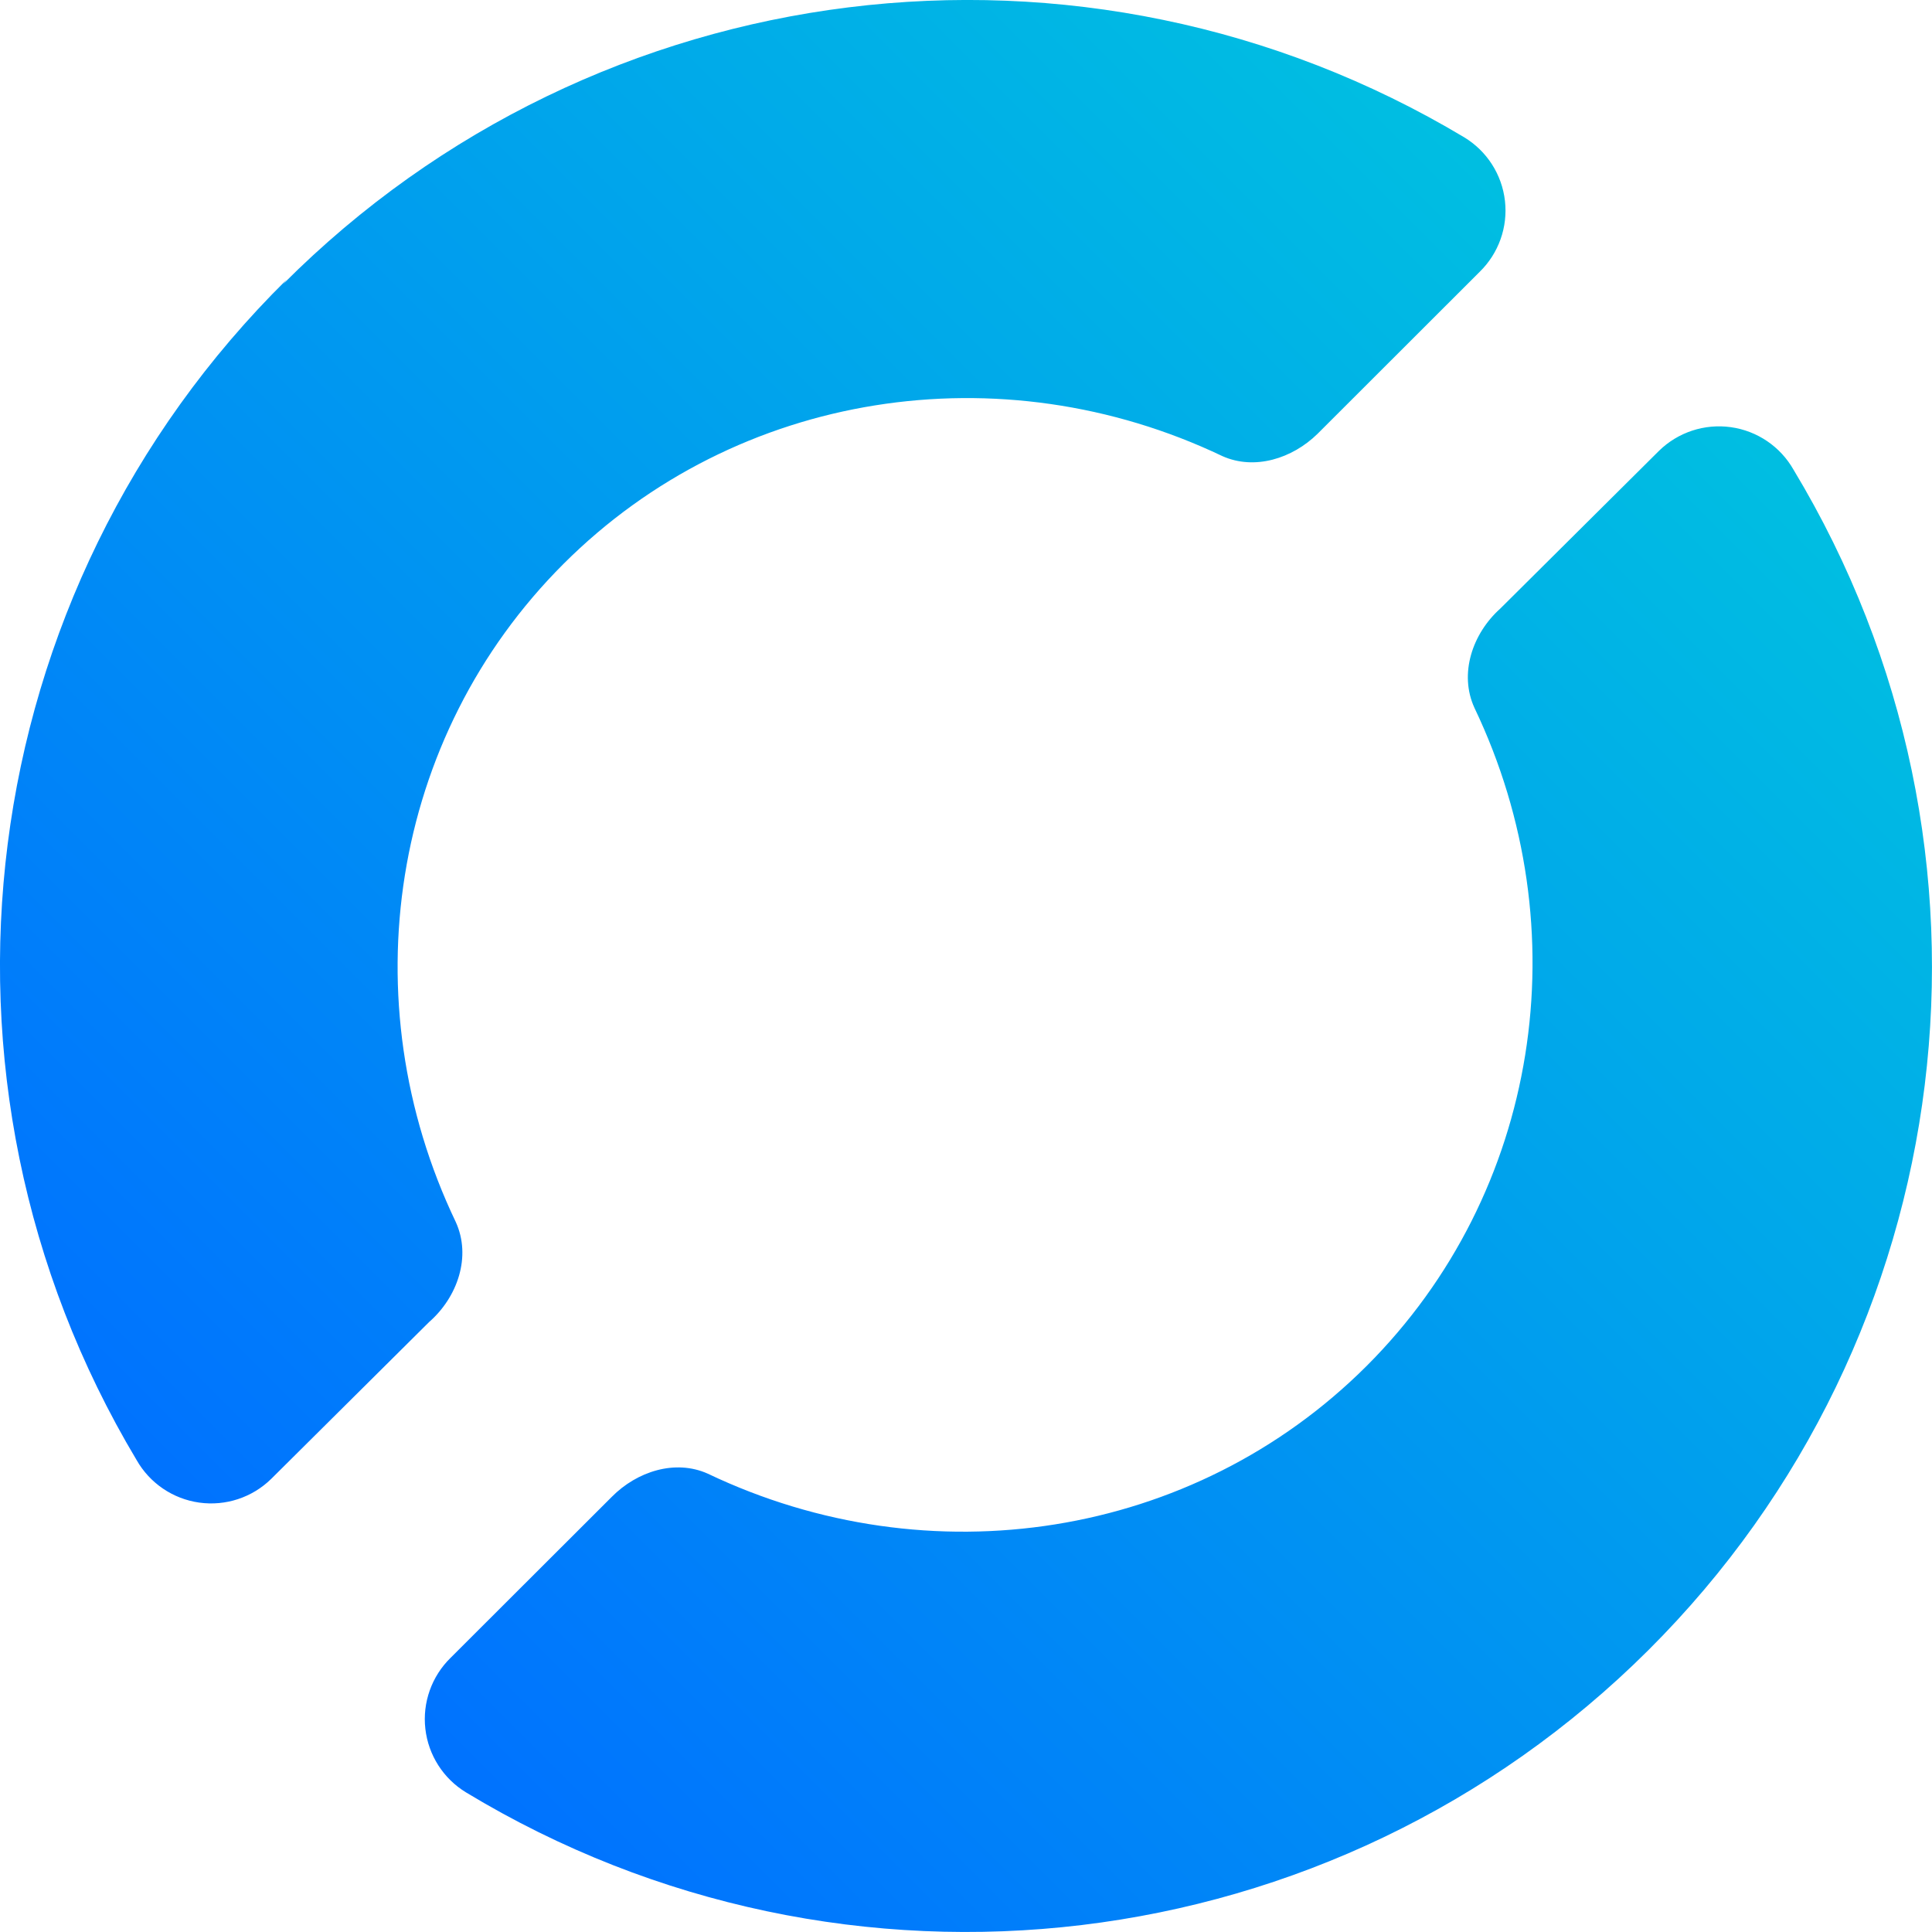
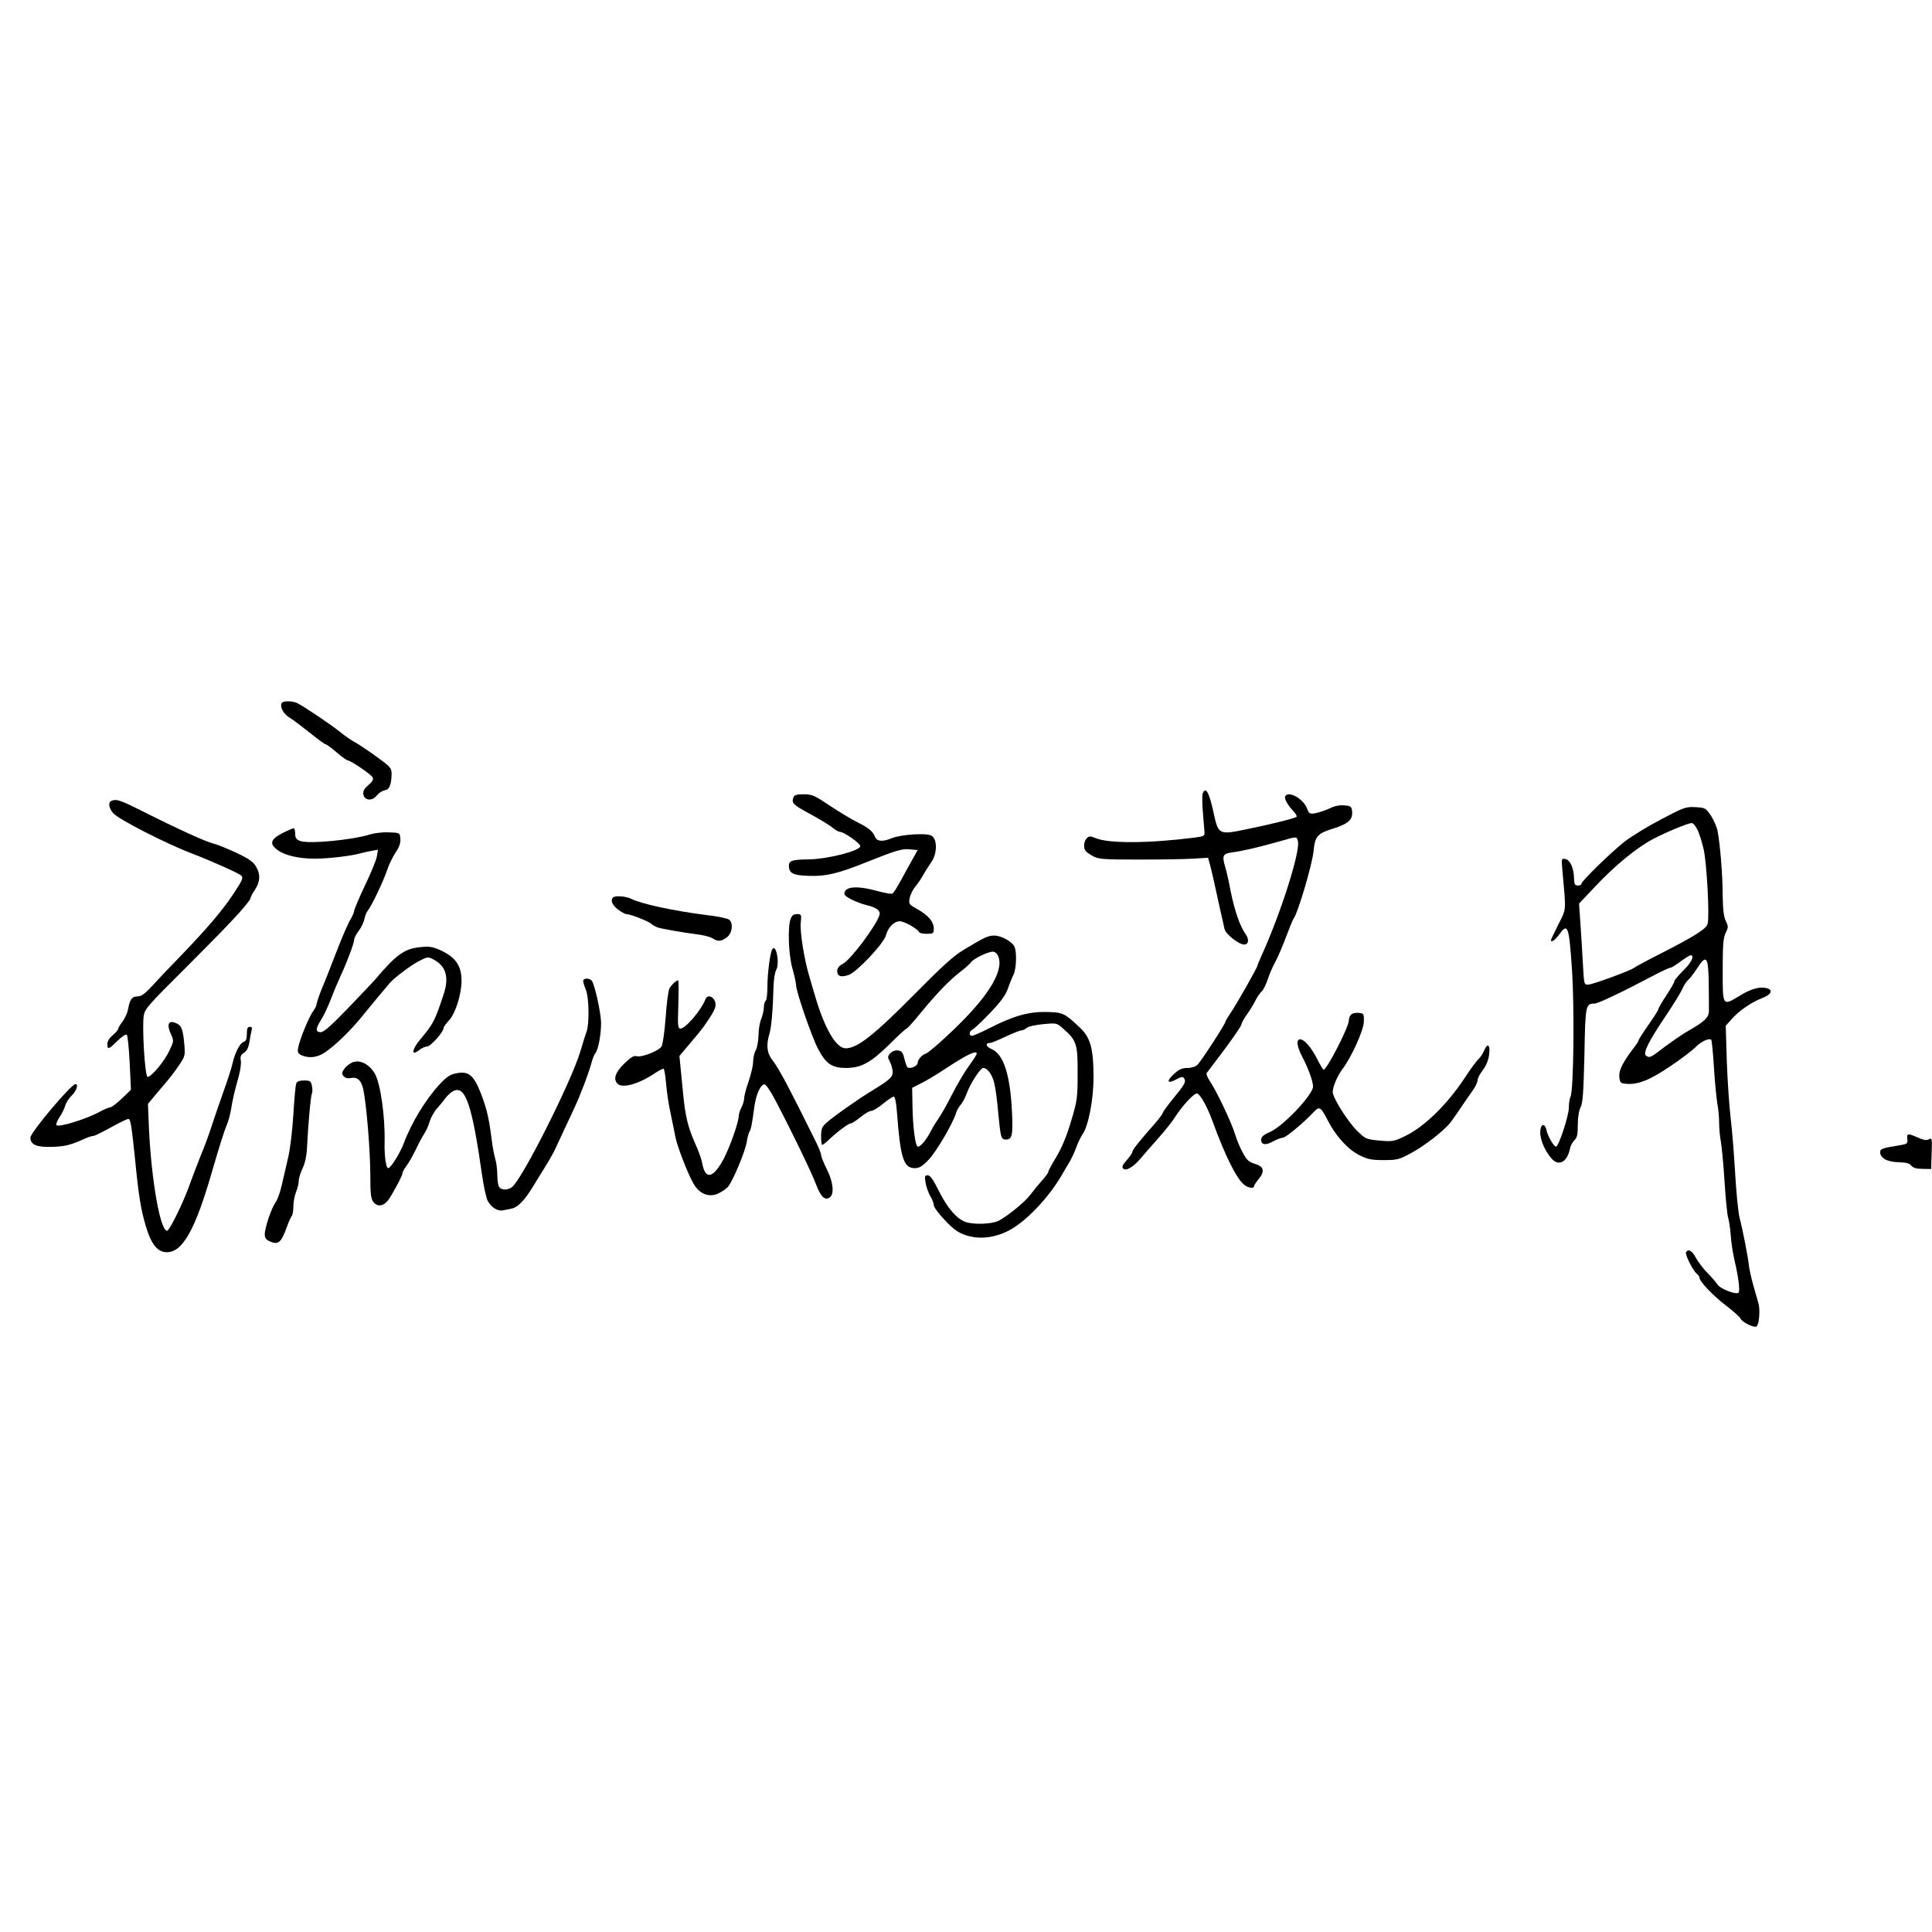
- <svg xmlns="http://www.w3.org/2000/svg" xmlns:xlink="http://www.w3.org/1999/xlink" xml:space="preserve" viewBox="66.993 897.484 26 26">
-   <linearGradient id="a" x1=".148" x2=".845" y1=".851" y2=".154" gradientTransform="matrix(26.301 0 0 26.331 90.674 911.757)" gradientUnits="userSpaceOnUse">
-     <stop offset="0" stop-color="#0071ff" />
-     <stop offset="1" stop-color="#00bfe1" />
-   </linearGradient>
-   <defs>
-     <linearGradient xlink:href="#a" id="b" x1=".148" x2=".845" y1=".851" y2=".154" gradientTransform="matrix(26.00048 0 0 25.99935 66.993 897.485)" gradientUnits="userSpaceOnUse" />
-   </defs>
-   <path fill="url(#b)" d="m89.318 903.552-2.135 2.122c-.376.337-.558.879-.347 1.337 1.422 2.976.882 6.524-1.452 8.856-2.335 2.331-5.887 2.87-8.866 1.449-.439-.197-.954-.03-1.292.312l-2.17 2.167a1.154 1.154 0 0 0 .208 1.81 13.005 13.005 0 0 0 15.91-1.912 12.97 12.97 0 0 0 1.956-15.887 1.154 1.154 0 0 0-1.812-.254zm-18.467-2.305a12.969 12.969 0 0 0-2.02 15.885 1.154 1.154 0 0 0 1.812.254l2.124-2.11c.385-.336.572-.884.359-1.348-1.423-2.976-.884-6.524 1.451-8.856 2.334-2.332 5.887-2.871 8.866-1.45.434.194.942.033 1.281-.3l2.182-2.18a1.152 1.152 0 0 0-.208-1.81 13.009 13.009 0 0 0-15.893 1.973z" />
+ <svg xmlns="http://www.w3.org/2000/svg" version="1.0" width="1080pt" height="1080pt" viewBox="0 0 1080 1080" preserveAspectRatio="xMidYMid meet">
+   <g transform="translate(0,1080) scale(0.1,-0.1)" fill="#000000" stroke="none">
+     <path d="M1575 6870 c-12 -20 9 -61 44 -82 20 -12 71 -51 114 -85 43 -35 82 -63 86 -63 5 0 33 -20 62 -45 29 -25 57 -45 61 -45 17 0 136 -81 142 -97 4 -11 -4 -25 -25 -42 -23 -19 -30 -33 -28 -51 6 -36 50 -40 76 -6 11 13 30 26 43 28 26 3 37 29 39 88 1 30 -5 40 -41 68 -59 45 -137 99 -173 118 -16 9 -50 33 -75 53 -45 37 -195 138 -237 160 -26 13 -80 15 -88 1z" />
+     <path d="M6723 6364 c-3 -8 -3 -55 1 -102 4 -48 8 -98 9 -112 2 -23 -2 -25 -53 -32 -259 -33 -483 -34 -556 -3 -29 12 -36 12 -49 -1 -16 -16 -20 -52 -7 -70 4 -6 23 -20 42 -30 31 -17 59 -19 255 -19 121 0 258 2 304 5 l84 5 14 -50 c7 -27 22 -93 33 -145 11 -52 25 -113 30 -135 5 -22 12 -52 15 -67 5 -29 80 -88 110 -88 25 0 29 29 8 58 -31 43 -61 130 -83 237 -10 55 -24 116 -30 135 -20 68 -15 78 38 85 59 8 153 30 262 61 102 29 97 29 105 4 17 -52 -93 -399 -201 -638 -13 -29 -24 -55 -24 -58 0 -11 -124 -229 -152 -268 -15 -22 -28 -44 -28 -48 0 -11 -135 -220 -156 -240 -11 -11 -33 -18 -56 -18 -30 0 -47 -8 -76 -34 -44 -41 -37 -57 13 -30 31 16 37 17 45 5 11 -19 3 -33 -65 -116 -30 -37 -55 -71 -55 -76 0 -5 -21 -33 -47 -63 -88 -100 -123 -144 -123 -155 0 -6 -14 -26 -31 -46 -24 -27 -29 -39 -21 -47 16 -16 55 6 98 56 19 23 65 75 101 116 37 41 78 93 92 116 43 67 109 137 124 131 19 -7 57 -77 86 -157 70 -192 133 -318 175 -352 23 -19 56 -24 56 -9 0 5 12 23 26 40 36 43 29 71 -21 85 -33 10 -45 20 -67 61 -16 28 -35 75 -44 105 -19 63 -103 241 -140 295 -13 20 -22 41 -19 46 4 5 49 65 101 134 52 70 94 132 94 139 0 7 13 31 29 53 16 22 38 58 49 80 11 22 27 45 36 52 8 7 22 36 32 64 9 29 29 75 44 102 15 28 42 91 60 140 19 50 37 95 42 101 24 32 104 303 111 377 8 83 21 98 112 126 84 27 109 50 103 98 -3 25 -7 28 -45 31 -27 2 -55 -4 -80 -17 -22 -10 -56 -22 -76 -26 -36 -7 -38 -6 -52 29 -22 52 -101 96 -120 66 -8 -12 11 -48 43 -82 14 -15 23 -30 20 -34 -9 -8 -134 -40 -277 -69 -157 -33 -160 -31 -186 87 -25 118 -45 155 -62 112z" />
+     <path d="M4436 6344 c-13 -33 -4 -42 92 -94 53 -29 110 -63 125 -76 16 -13 34 -24 42 -24 22 0 114 -64 114 -80 1 -26 -185 -73 -289 -74 -91 -1 -110 -7 -110 -35 0 -42 23 -55 111 -57 94 -4 164 13 314 73 175 70 208 80 252 75 l43 -4 -32 -57 c-17 -31 -47 -84 -65 -118 -19 -34 -38 -65 -44 -68 -5 -4 -43 3 -84 14 -116 32 -185 26 -185 -16 0 -15 66 -48 125 -63 56 -13 79 -32 71 -56 -19 -60 -159 -247 -203 -271 -23 -12 -33 -25 -33 -41 0 -29 21 -37 64 -22 45 15 198 177 209 223 12 44 45 77 77 77 26 0 101 -43 108 -61 2 -5 21 -9 43 -9 36 0 39 2 39 29 0 38 -31 75 -91 108 -48 27 -50 29 -44 63 4 19 18 47 31 63 14 16 34 46 45 66 11 20 31 51 44 70 35 48 36 132 1 150 -29 16 -172 6 -222 -15 -50 -21 -83 -18 -93 9 -12 30 -36 50 -101 82 -30 15 -98 56 -151 91 -86 58 -101 64 -146 64 -37 0 -53 -4 -57 -16z" />
+     <path d="M623 6323 c-19 -7 -16 -37 8 -67 27 -34 296 -172 449 -230 104 -40 257 -108 269 -121 12 -12 6 -26 -45 -103 -62 -93 -143 -189 -305 -357 -54 -55 -121 -126 -149 -157 -41 -44 -60 -58 -81 -58 -31 0 -43 -16 -53 -71 -3 -19 -17 -51 -31 -69 -14 -19 -25 -38 -25 -43 0 -4 -13 -20 -30 -34 -18 -15 -30 -34 -30 -49 0 -33 8 -31 57 18 27 26 46 38 52 33 5 -6 12 -77 16 -158 l7 -149 -51 -49 c-28 -27 -57 -49 -65 -49 -7 0 -33 -11 -57 -24 -76 -42 -235 -91 -244 -75 -3 4 5 25 19 46 14 21 28 50 31 64 4 15 20 39 36 55 27 26 39 64 21 64 -24 0 -252 -271 -252 -299 0 -40 35 -55 120 -52 74 2 105 10 187 47 17 8 37 14 45 14 7 0 53 23 102 50 48 27 92 48 96 45 11 -7 17 -50 35 -225 20 -206 33 -284 61 -377 30 -100 65 -143 117 -143 88 0 159 127 252 450 43 147 67 224 82 260 9 19 19 58 24 85 9 57 20 105 44 190 9 33 14 72 11 87 -4 22 0 31 18 43 16 11 25 29 30 58 3 23 9 52 12 65 5 16 2 22 -10 22 -12 0 -16 -10 -16 -39 0 -30 -5 -41 -18 -45 -21 -7 -49 -62 -62 -120 -5 -23 -27 -93 -50 -156 -22 -63 -53 -151 -67 -195 -14 -44 -41 -118 -61 -165 -19 -47 -46 -119 -61 -160 -35 -100 -113 -259 -127 -260 -38 -1 -87 278 -101 565 l-6 144 34 41 c19 22 50 59 70 83 20 23 52 65 71 94 34 51 34 52 27 129 -8 79 -17 97 -57 109 -32 9 -39 -17 -17 -65 18 -39 17 -40 -9 -95 -27 -58 -100 -145 -121 -145 -15 0 -32 285 -21 345 7 37 25 57 240 271 177 178 224 226 289 297 37 41 67 79 67 85 0 6 11 28 25 48 30 45 32 88 5 132 -16 26 -43 44 -113 77 -51 23 -107 46 -126 50 -37 8 -198 81 -396 181 -124 62 -144 69 -172 57z" />
+     <path d="M9288 6221 c-73 -38 -167 -95 -208 -127 -77 -61 -240 -220 -240 -235 0 -5 -9 -9 -20 -9 -16 0 -20 7 -21 38 -1 59 -22 106 -49 110 -22 4 -22 2 -16 -65 21 -233 23 -210 -23 -301 -22 -45 -41 -84 -41 -87 0 -17 24 0 49 35 45 62 52 41 68 -193 15 -217 10 -685 -8 -718 -5 -10 -9 -37 -9 -61 0 -45 -57 -218 -72 -218 -12 0 -46 59 -53 92 -10 45 -35 35 -35 -13 0 -42 27 -105 64 -146 39 -45 87 -19 102 55 3 17 15 39 25 48 15 14 19 31 19 86 0 43 6 80 16 99 12 24 16 83 21 292 5 280 7 287 57 287 19 0 150 62 326 155 47 25 90 45 97 45 6 0 32 16 57 35 26 19 51 35 56 35 25 0 6 -40 -40 -85 -27 -27 -50 -54 -50 -60 0 -6 -20 -42 -45 -79 -25 -38 -45 -73 -45 -78 0 -5 -25 -44 -55 -87 -30 -43 -55 -82 -55 -86 0 -4 -9 -19 -20 -33 -67 -87 -91 -134 -88 -170 3 -33 6 -37 33 -40 66 -8 134 18 248 95 62 41 127 91 145 109 31 32 76 53 88 41 3 -3 10 -72 15 -154 5 -81 14 -172 19 -202 6 -30 10 -78 10 -107 0 -29 4 -75 9 -101 5 -26 15 -127 21 -223 6 -96 15 -188 20 -205 5 -16 12 -61 15 -100 2 -38 12 -101 21 -140 23 -97 32 -175 22 -182 -18 -10 -101 22 -117 46 -9 14 -35 44 -58 67 -23 24 -51 61 -63 83 -20 39 -42 52 -55 31 -7 -11 37 -101 59 -119 9 -8 16 -18 16 -23 0 -21 75 -100 147 -155 41 -31 79 -65 84 -76 11 -20 75 -51 88 -42 14 8 21 88 12 125 -5 19 -19 68 -31 109 -11 40 -22 90 -24 110 -5 47 -33 192 -51 261 -8 30 -19 141 -25 245 -6 105 -17 244 -25 310 -8 66 -18 210 -22 320 l-6 201 33 37 c39 45 108 93 169 117 53 20 65 46 27 56 -40 10 -86 -3 -149 -41 -99 -60 -97 -63 -97 140 0 141 3 181 16 209 16 32 16 37 1 68 -11 23 -16 65 -17 138 0 113 -14 287 -28 361 -4 25 -22 65 -38 90 -29 42 -32 44 -86 47 -53 3 -65 -1 -190 -67z m200 -58 c11 -21 27 -72 36 -113 17 -78 33 -370 22 -413 -7 -29 -68 -68 -260 -166 -77 -39 -144 -75 -151 -81 -18 -15 -228 -92 -255 -94 -25 -1 -25 -1 -31 109 -3 61 -10 163 -14 227 l-8 117 89 94 c112 120 239 223 329 269 75 39 192 87 212 87 7 1 21 -16 31 -36z m64 -862 c1 -69 1 -139 1 -156 -2 -34 -28 -58 -113 -106 -30 -17 -90 -58 -133 -90 -81 -62 -84 -64 -105 -51 -20 13 12 78 107 219 45 67 88 137 96 156 7 18 22 40 31 48 10 8 32 37 51 66 52 81 63 67 65 -86z" />
+     <path d="M1579 6143 c-67 -35 -75 -60 -27 -95 41 -30 118 -48 208 -48 73 0 205 15 255 30 17 4 45 11 64 14 l34 6 -6 -36 c-3 -20 -33 -94 -67 -164 -33 -70 -60 -134 -60 -141 0 -8 -10 -30 -21 -49 -12 -19 -46 -97 -76 -175 -30 -77 -67 -173 -84 -212 -16 -40 -29 -79 -29 -86 0 -8 -9 -25 -19 -39 -22 -28 -75 -156 -84 -204 -5 -27 -2 -33 19 -43 41 -18 87 -13 129 15 59 39 151 129 216 211 29 36 121 147 148 178 27 31 114 96 160 121 53 27 53 27 87 9 67 -36 85 -98 55 -190 -49 -149 -58 -168 -129 -252 -50 -59 -56 -100 -10 -64 14 12 35 21 46 21 19 0 92 82 92 104 0 5 13 24 29 41 36 37 71 147 71 222 0 86 -34 134 -124 174 -40 17 -59 20 -110 14 -86 -9 -133 -43 -250 -182 -6 -7 -71 -76 -145 -153 -98 -102 -141 -140 -158 -140 -30 0 -30 20 3 71 14 22 39 75 55 117 16 42 41 101 55 131 34 73 74 180 74 199 0 8 11 30 25 48 14 18 28 48 32 66 3 18 12 40 20 49 19 23 87 164 107 225 9 29 31 73 47 98 22 32 29 55 27 78 -3 33 -3 33 -63 35 -33 2 -80 -4 -105 -11 -100 -32 -346 -55 -392 -37 -22 8 -28 17 -28 41 0 16 -4 30 -8 30 -5 0 -33 -12 -63 -27z" />
+     <path d="M3427 5783 c-16 -15 -5 -42 27 -67 19 -14 41 -26 48 -26 21 0 119 -38 137 -53 9 -8 25 -17 36 -21 22 -8 149 -30 235 -41 30 -4 64 -14 75 -21 27 -19 48 -17 79 7 30 23 36 78 12 98 -8 7 -66 19 -128 26 -175 22 -364 62 -418 90 -30 15 -91 20 -103 8z" />
+     <path d="M4420 5664 c-18 -45 -12 -203 10 -279 11 -38 20 -80 20 -92 0 -35 89 -293 123 -356 44 -84 78 -107 156 -107 85 0 138 29 245 134 47 47 89 86 94 86 4 0 41 41 82 92 89 108 157 178 219 226 25 19 52 43 59 53 14 20 94 59 122 59 26 0 44 -42 35 -86 -18 -99 -127 -237 -323 -414 -40 -36 -78 -67 -85 -69 -23 -7 -47 -34 -47 -52 0 -19 -45 -38 -58 -24 -4 3 -11 25 -17 48 -8 34 -15 43 -36 45 -15 2 -32 -5 -42 -16 -16 -17 -16 -22 -2 -48 8 -16 15 -41 15 -56 0 -30 -16 -44 -117 -106 -76 -46 -218 -146 -255 -180 -23 -21 -28 -34 -28 -74 0 -26 3 -48 6 -48 4 0 16 9 28 20 46 45 118 100 131 100 7 0 32 16 55 35 23 19 50 35 60 35 10 0 40 18 66 40 27 22 54 40 60 40 7 0 14 -32 18 -87 19 -257 37 -313 100 -313 25 0 42 10 78 48 42 44 137 205 153 262 4 14 16 34 26 45 10 11 25 41 34 65 19 53 75 139 91 140 24 0 51 -37 62 -85 7 -27 17 -102 22 -165 14 -144 16 -150 45 -150 34 0 39 29 31 174 -11 193 -48 304 -112 331 -33 14 -39 35 -9 35 7 0 46 16 86 35 41 19 80 35 88 35 8 0 22 6 30 14 9 8 50 17 92 21 75 7 76 7 112 -25 75 -65 82 -87 81 -250 0 -137 -2 -152 -37 -269 -25 -84 -52 -148 -82 -198 -25 -41 -45 -78 -45 -84 0 -5 -17 -28 -38 -52 -21 -23 -50 -59 -65 -79 -28 -37 -123 -115 -174 -142 -38 -19 -138 -23 -185 -7 -50 17 -104 80 -153 180 -29 58 -45 81 -59 81 -16 0 -18 -5 -12 -42 4 -23 16 -56 26 -74 11 -17 20 -40 20 -51 0 -11 28 -49 63 -85 48 -51 74 -69 116 -83 74 -24 157 -16 238 25 96 48 229 188 303 319 8 14 24 42 36 61 12 19 30 58 40 85 10 28 26 61 36 75 33 48 61 195 61 320 -1 165 -17 222 -84 283 -80 74 -88 78 -180 80 -99 2 -184 -22 -317 -90 -47 -24 -91 -43 -98 -43 -20 0 -17 25 4 36 10 5 54 47 99 94 58 61 85 98 97 133 9 27 23 61 31 77 17 33 20 132 5 160 -15 28 -74 60 -111 60 -36 0 -51 -7 -171 -79 -56 -33 -121 -92 -273 -246 -232 -234 -322 -305 -388 -305 -53 0 -117 110 -170 290 -9 30 -23 78 -31 105 -30 99 -54 250 -50 303 5 50 4 52 -21 52 -18 0 -28 -7 -35 -26z m1040 -754 c0 -5 -20 -37 -44 -69 -24 -33 -67 -106 -96 -163 -29 -57 -63 -116 -75 -133 -12 -16 -32 -49 -44 -73 -23 -44 -55 -82 -70 -82 -14 0 -28 106 -30 222 l-2 107 53 27 c29 14 91 52 138 83 115 76 170 102 170 81z" />
+     <path d="M4317 5493 c-12 -19 -27 -134 -27 -204 0 -43 -4 -81 -10 -84 -5 -3 -10 -20 -10 -36 0 -16 -7 -46 -15 -66 -8 -19 -15 -61 -15 -92 -1 -31 -7 -67 -15 -81 -8 -14 -15 -43 -15 -65 0 -22 -12 -71 -25 -110 -14 -38 -25 -81 -25 -95 -1 -14 -7 -36 -15 -50 -8 -14 -14 -34 -15 -45 0 -37 -49 -175 -85 -244 -42 -79 -79 -107 -101 -76 -8 10 -16 35 -19 54 -3 20 -21 70 -40 111 -39 89 -54 149 -66 273 -5 51 -12 119 -15 153 l-6 61 58 69 c33 38 67 80 77 94 53 76 67 102 67 123 0 42 -44 65 -57 30 -23 -60 -111 -163 -139 -163 -15 0 -16 13 -12 135 2 74 2 135 -1 135 -12 -1 -38 -26 -49 -46 -6 -12 -16 -85 -21 -162 -6 -80 -16 -150 -23 -162 -16 -25 -113 -63 -140 -54 -15 4 -32 -6 -69 -42 -50 -49 -62 -87 -37 -112 28 -28 122 -1 214 62 21 14 40 23 44 21 4 -2 10 -42 14 -87 4 -46 15 -121 26 -168 10 -47 21 -102 25 -123 8 -48 70 -210 102 -264 32 -56 83 -77 133 -57 19 8 45 25 57 37 27 28 99 198 108 257 4 25 11 50 15 55 8 10 14 43 28 145 9 65 37 123 57 118 8 -2 35 -41 59 -88 87 -165 204 -406 227 -469 27 -71 49 -93 77 -75 27 18 20 88 -17 160 -17 34 -31 69 -31 78 0 9 -17 51 -39 93 -81 163 -95 191 -148 293 -30 58 -67 122 -84 142 -32 40 -37 85 -18 148 11 36 20 139 23 265 1 39 8 81 15 93 21 38 -1 150 -22 115z" />
+     <path d="M3260 5316 c0 -7 7 -30 15 -49 18 -43 20 -192 4 -234 -6 -15 -21 -64 -34 -108 -49 -167 -326 -718 -383 -761 -22 -17 -54 -18 -70 -2 -7 7 -12 37 -12 68 0 30 -5 71 -11 90 -6 19 -15 67 -20 105 -15 122 -27 174 -59 258 -41 106 -69 130 -135 118 -38 -7 -56 -18 -97 -62 -79 -85 -158 -215 -202 -333 -21 -54 -72 -136 -86 -136 -12 0 -22 68 -20 146 3 144 -23 326 -54 381 -29 51 -78 78 -118 67 -17 -5 -40 -21 -51 -36 -17 -23 -18 -29 -7 -43 9 -11 23 -15 41 -11 37 7 59 -13 70 -65 18 -85 38 -335 39 -470 0 -117 3 -140 18 -159 26 -32 64 -21 93 27 40 67 69 124 69 135 0 6 10 25 23 42 13 17 36 58 52 91 15 33 36 71 45 85 10 14 24 44 31 68 7 24 26 58 43 77 17 19 39 46 49 60 11 14 30 31 43 37 66 30 103 -78 159 -472 9 -63 23 -127 31 -142 19 -37 56 -60 85 -54 13 3 36 7 50 10 35 8 73 47 122 129 23 38 57 92 74 120 18 29 40 68 48 87 18 39 56 120 105 225 33 70 83 200 99 263 5 18 14 39 20 46 16 19 32 109 31 171 -1 55 -36 213 -52 233 -14 16 -48 15 -48 -2z" />
+     <path d="M7552 5128 c-6 -6 -12 -21 -12 -33 0 -36 -123 -275 -141 -275 -3 0 -21 30 -39 66 -31 60 -69 104 -92 104 -23 0 -19 -38 10 -94 35 -67 62 -140 62 -170 0 -44 -162 -217 -237 -252 -39 -17 -53 -29 -53 -44 0 -30 23 -34 66 -11 21 12 46 21 55 21 16 0 116 83 172 143 34 35 39 32 83 -53 45 -85 111 -157 174 -188 46 -23 68 -27 135 -27 74 0 86 3 151 38 77 41 186 126 223 173 12 16 40 56 62 89 22 33 51 75 65 94 13 19 24 43 24 53 0 11 13 36 29 56 18 23 31 55 35 84 8 57 -8 72 -27 26 -8 -18 -22 -40 -32 -48 -9 -8 -46 -57 -80 -110 -99 -148 -225 -271 -333 -322 -60 -29 -68 -30 -140 -24 -75 7 -79 9 -125 54 -53 52 -137 185 -137 218 0 29 27 92 56 130 50 67 118 217 118 264 1 43 0 45 -29 48 -17 2 -36 -3 -43 -10z" />
+     <path d="M1656 4743 c-4 -9 -11 -87 -16 -172 -5 -86 -18 -194 -29 -241 -11 -47 -27 -116 -36 -155 -8 -38 -24 -82 -35 -97 -23 -32 -60 -141 -60 -179 0 -18 8 -29 25 -37 51 -23 66 -11 100 83 10 28 22 54 27 59 4 6 8 29 8 53 0 24 7 60 15 80 8 19 15 47 15 62 0 14 10 46 22 71 13 27 22 70 24 110 6 129 21 298 28 308 3 5 3 24 0 41 -6 28 -10 31 -44 31 -26 0 -40 -5 -44 -17z" />
+     <path d="M10662 4433 c3 -26 0 -28 -42 -35 -95 -15 -110 -20 -110 -38 0 -33 38 -55 102 -57 44 -1 63 -6 72 -19 10 -12 28 -18 62 -18 l49 -1 3 88 c3 83 2 88 -16 78 -13 -7 -30 -4 -61 10 -57 25 -62 24 -59 -8z" />
+   </g>
</svg>
